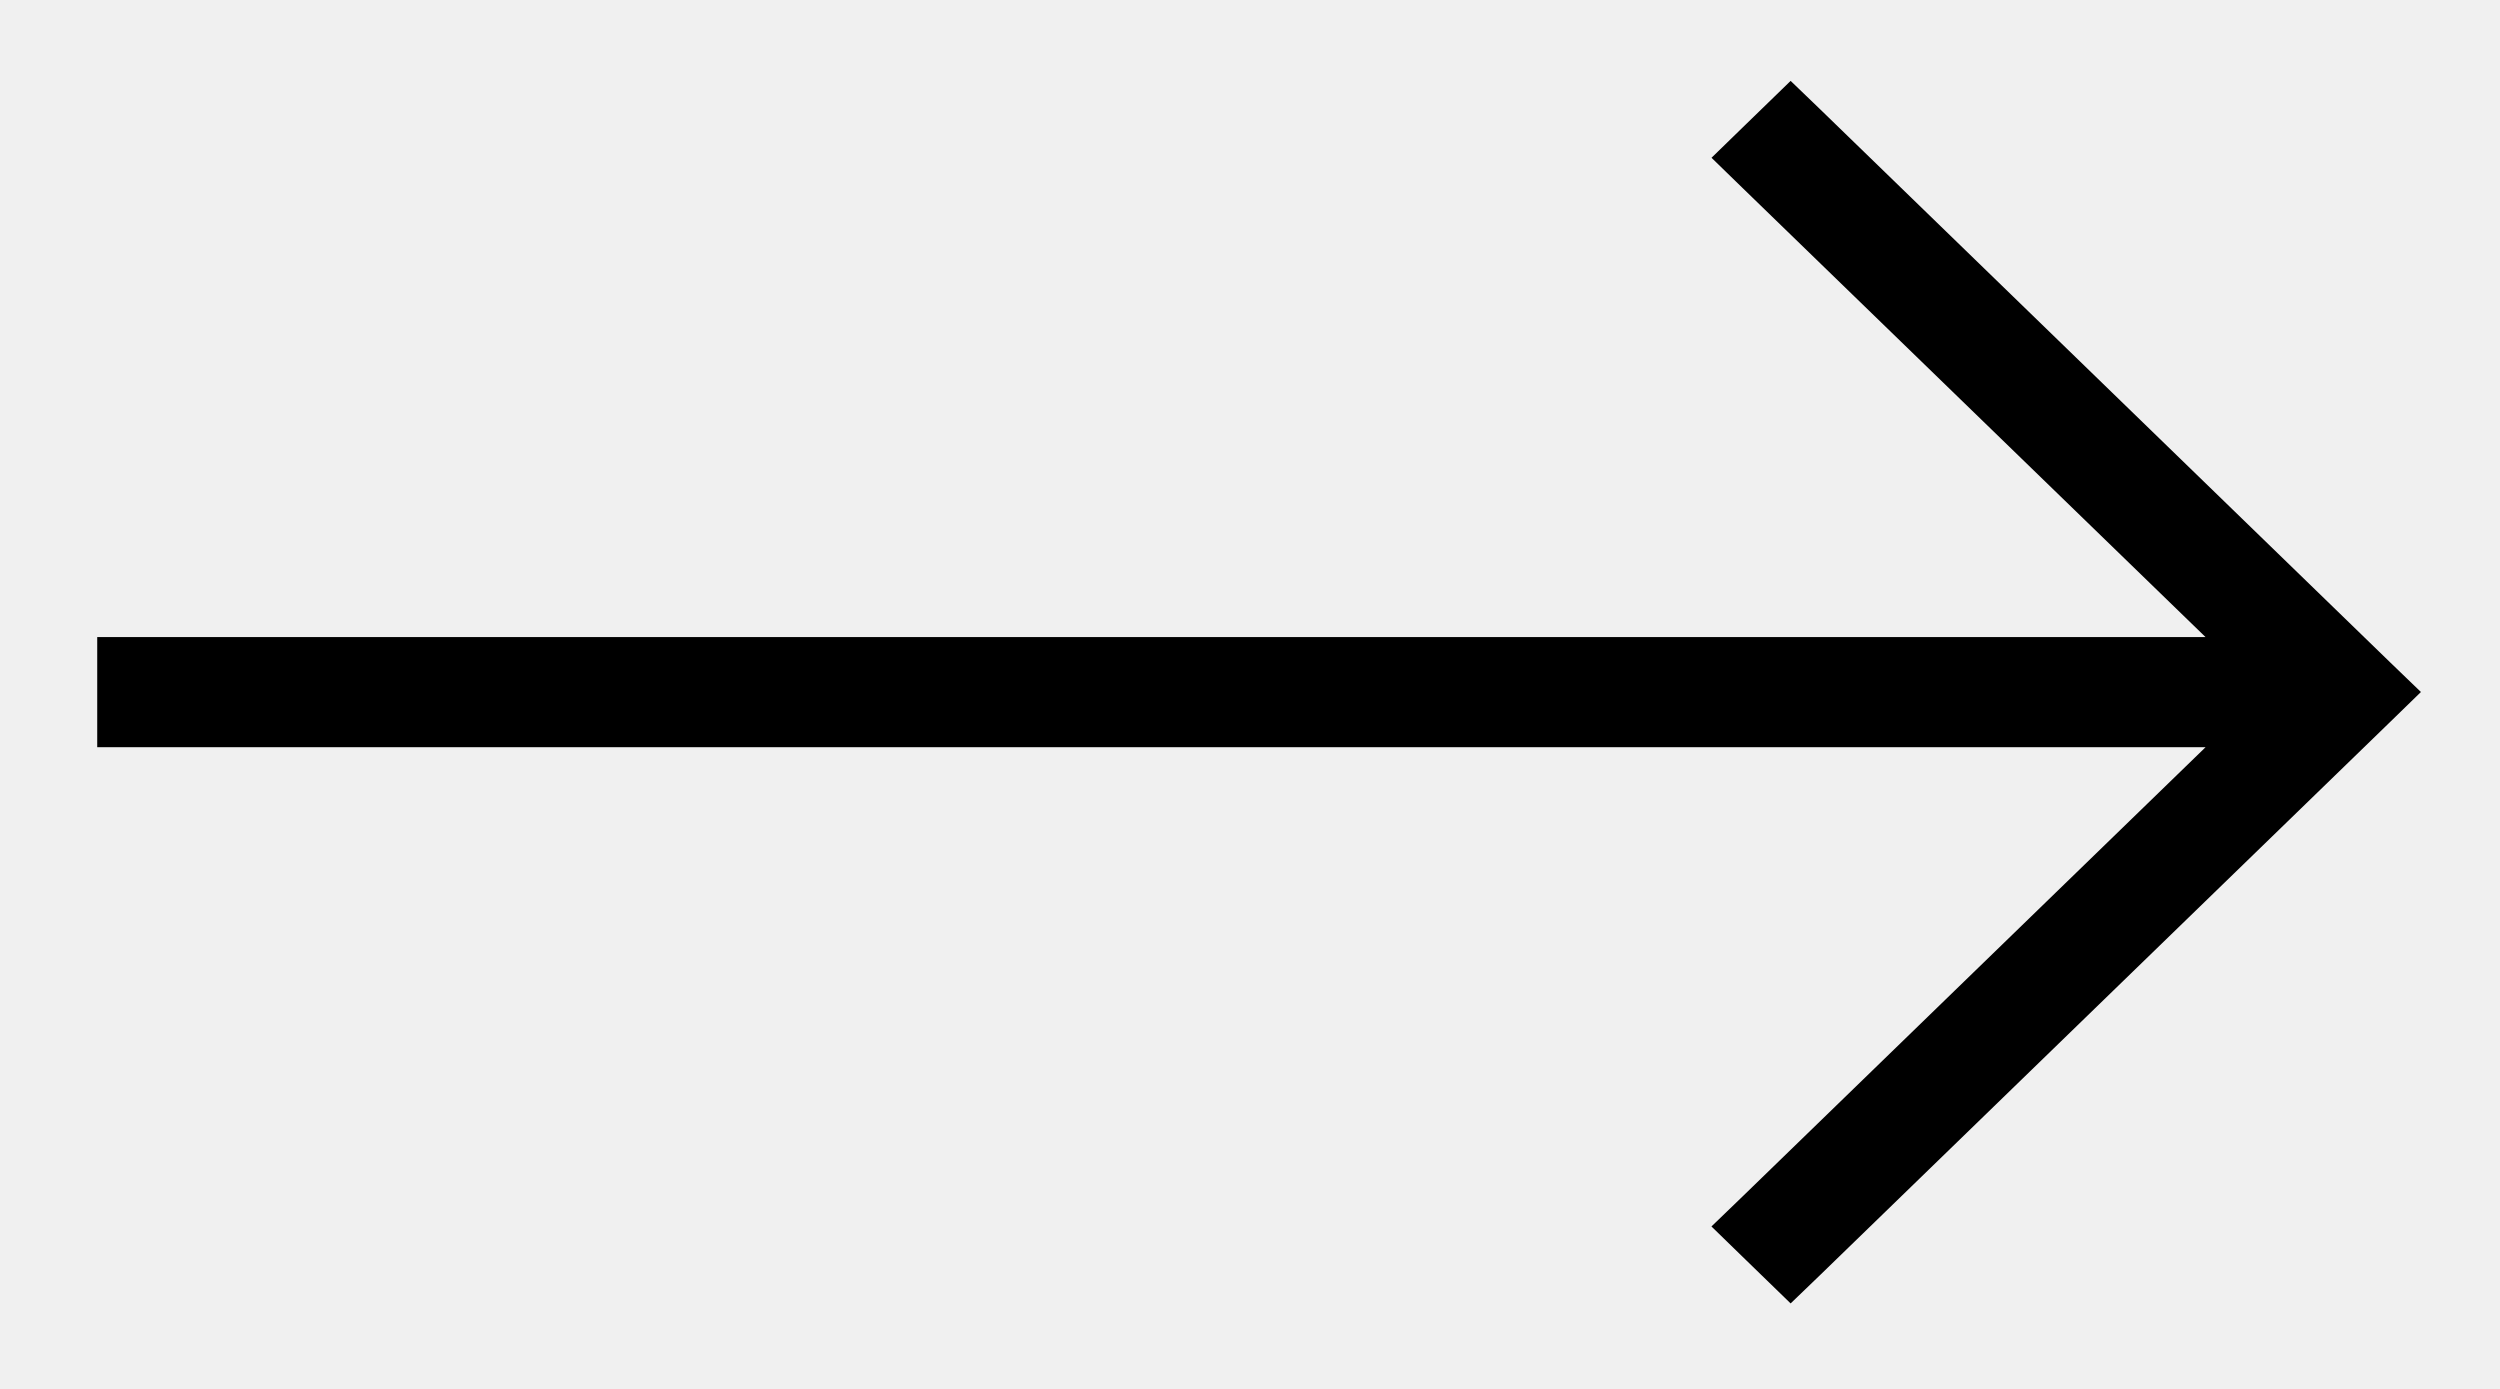
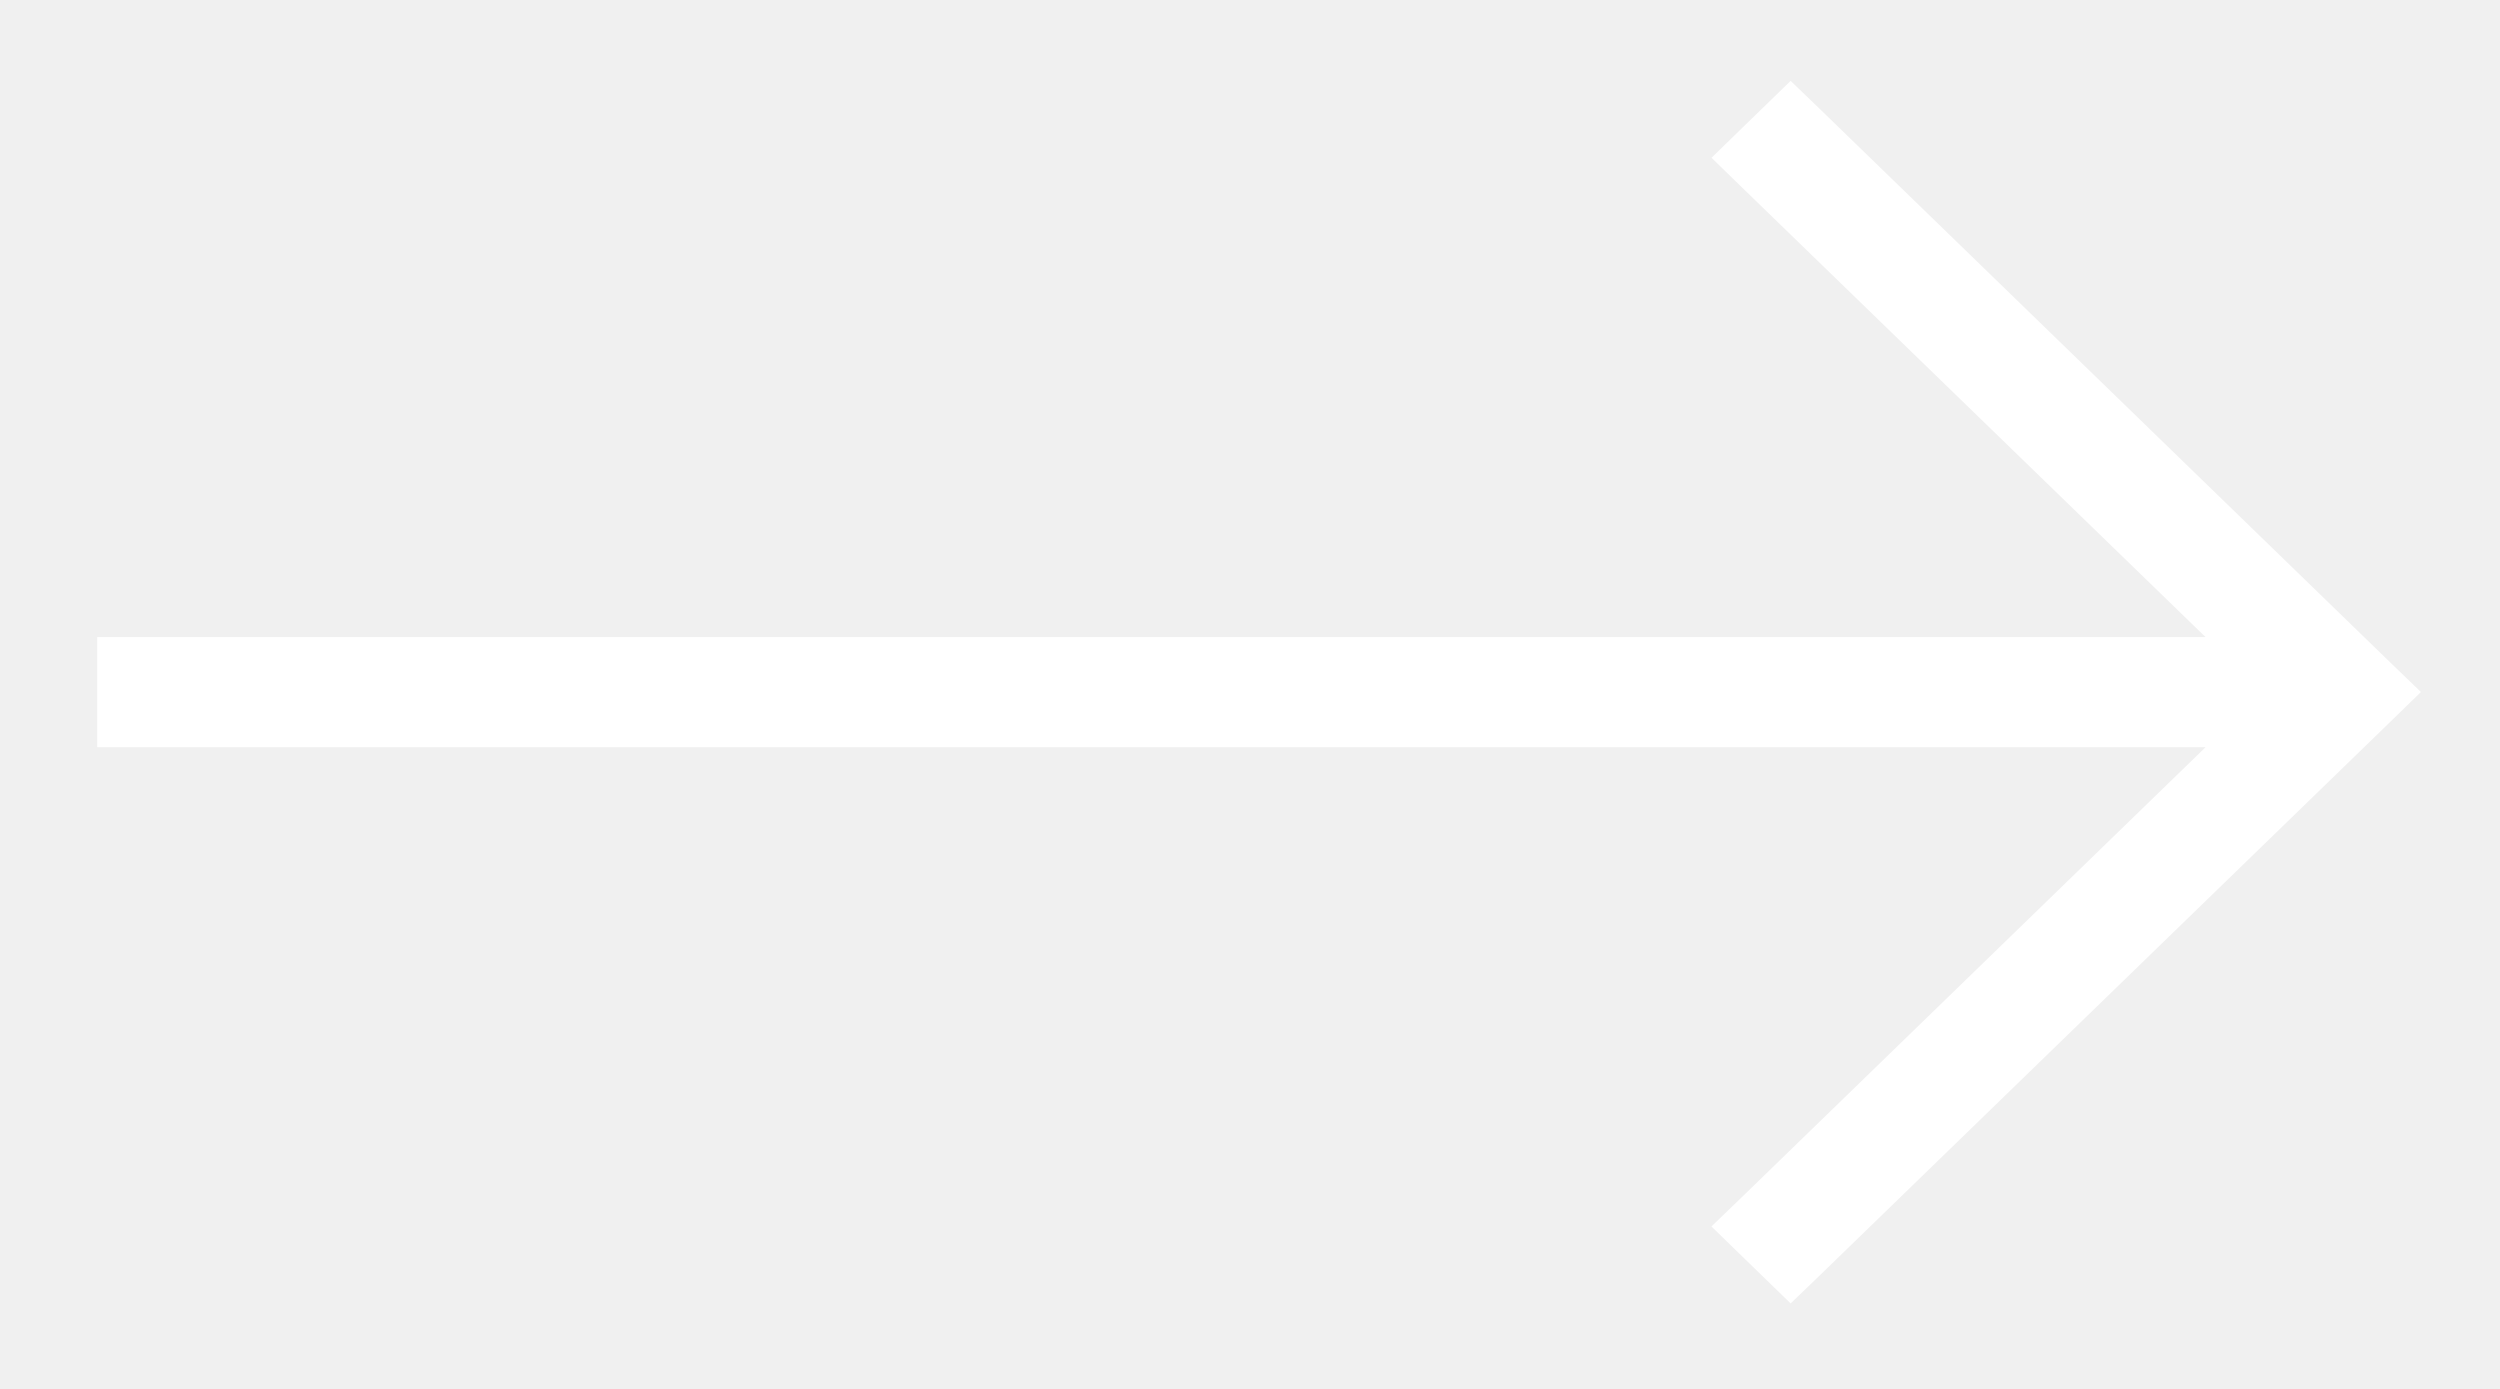
<svg xmlns="http://www.w3.org/2000/svg" width="18" height="10" viewBox="0 0 18 10" fill="none">
-   <path d="M12.998 0.892L12.893 0.791L12.789 0.892L12.649 1.028L12.538 1.136L12.649 1.244L16.25 4.737H1H0.85V4.887V5.08V5.23H1H16.25L12.649 8.724L12.538 8.831L12.649 8.939L12.789 9.075L12.893 9.176L12.998 9.075L17.104 5.091L17.215 4.983L17.104 4.876L12.998 0.892Z" fill="black" stroke="black" stroke-width="0.3" />
+   <path d="M12.998 0.892L12.893 0.791L12.789 0.892L12.649 1.028L12.538 1.136L12.649 1.244L16.25 4.737H1H0.85V4.887V5.08V5.23H1H16.25L12.649 8.724L12.538 8.831L12.649 8.939L12.789 9.075L12.893 9.176L12.998 9.075L17.104 5.091L17.215 4.983L17.104 4.876L12.998 0.892Z" fill="#FFFFFF" stroke="#FFFFFF" stroke-width="0.3" />
</svg>
